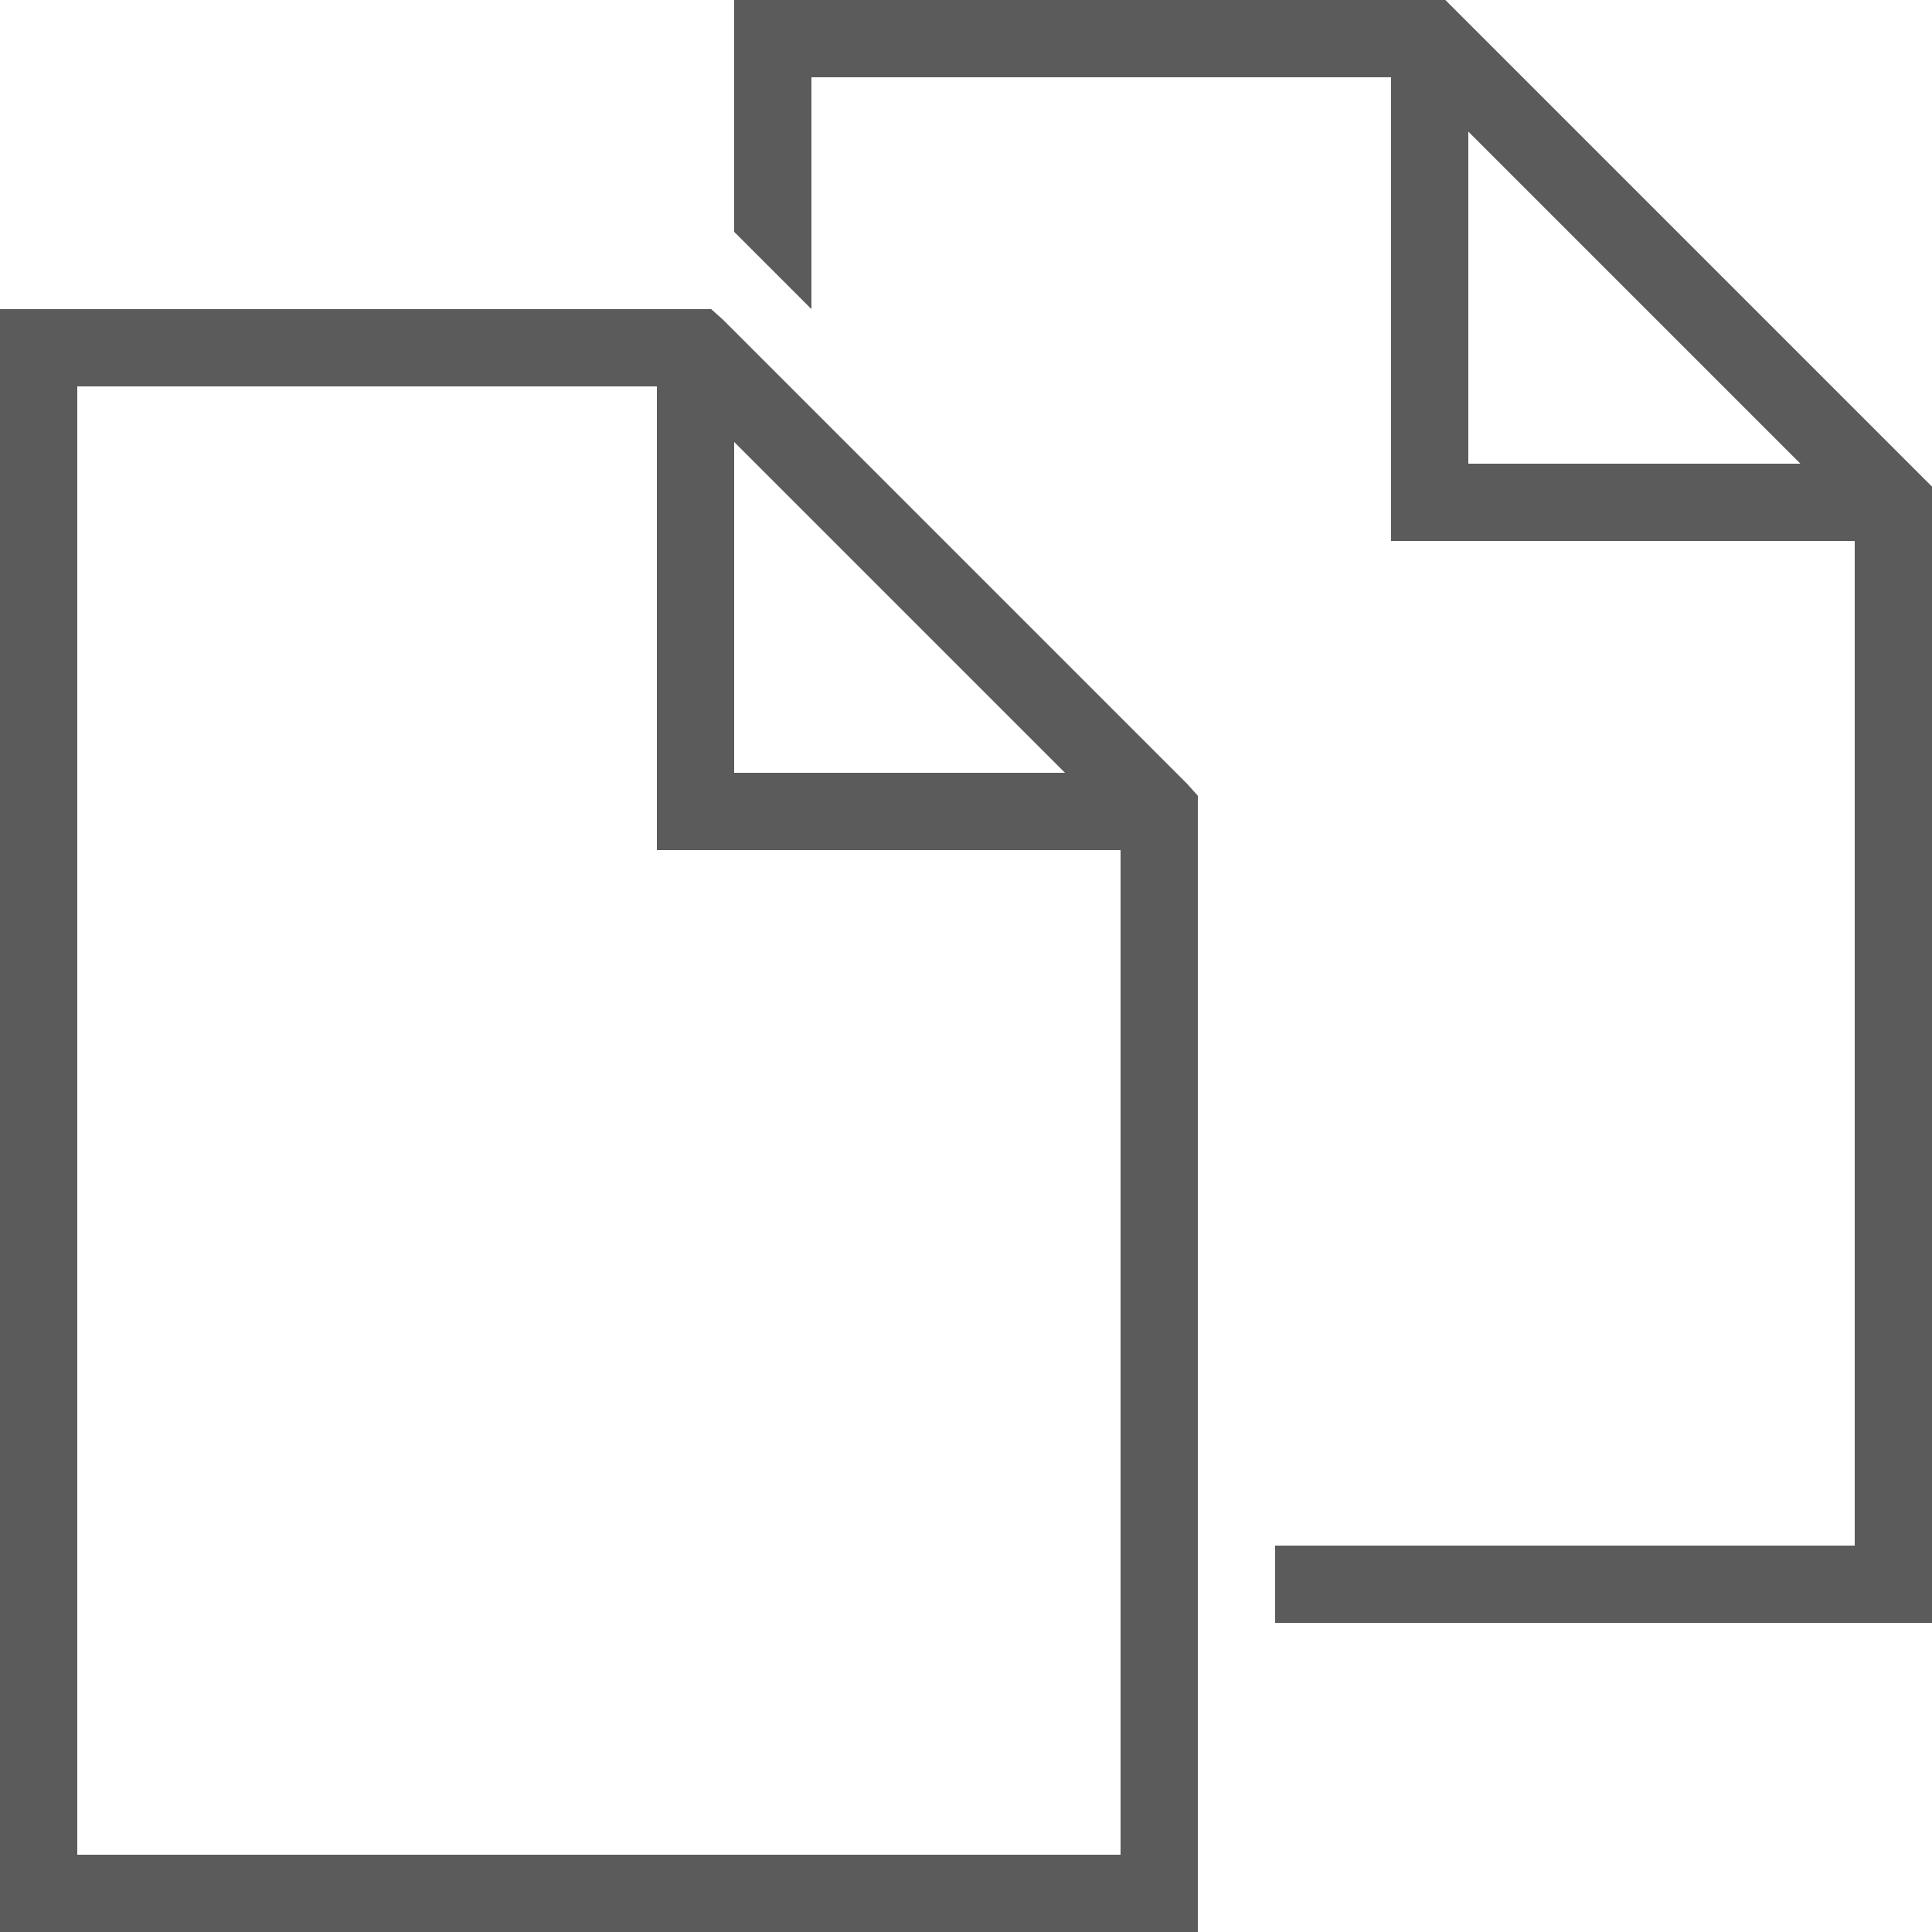
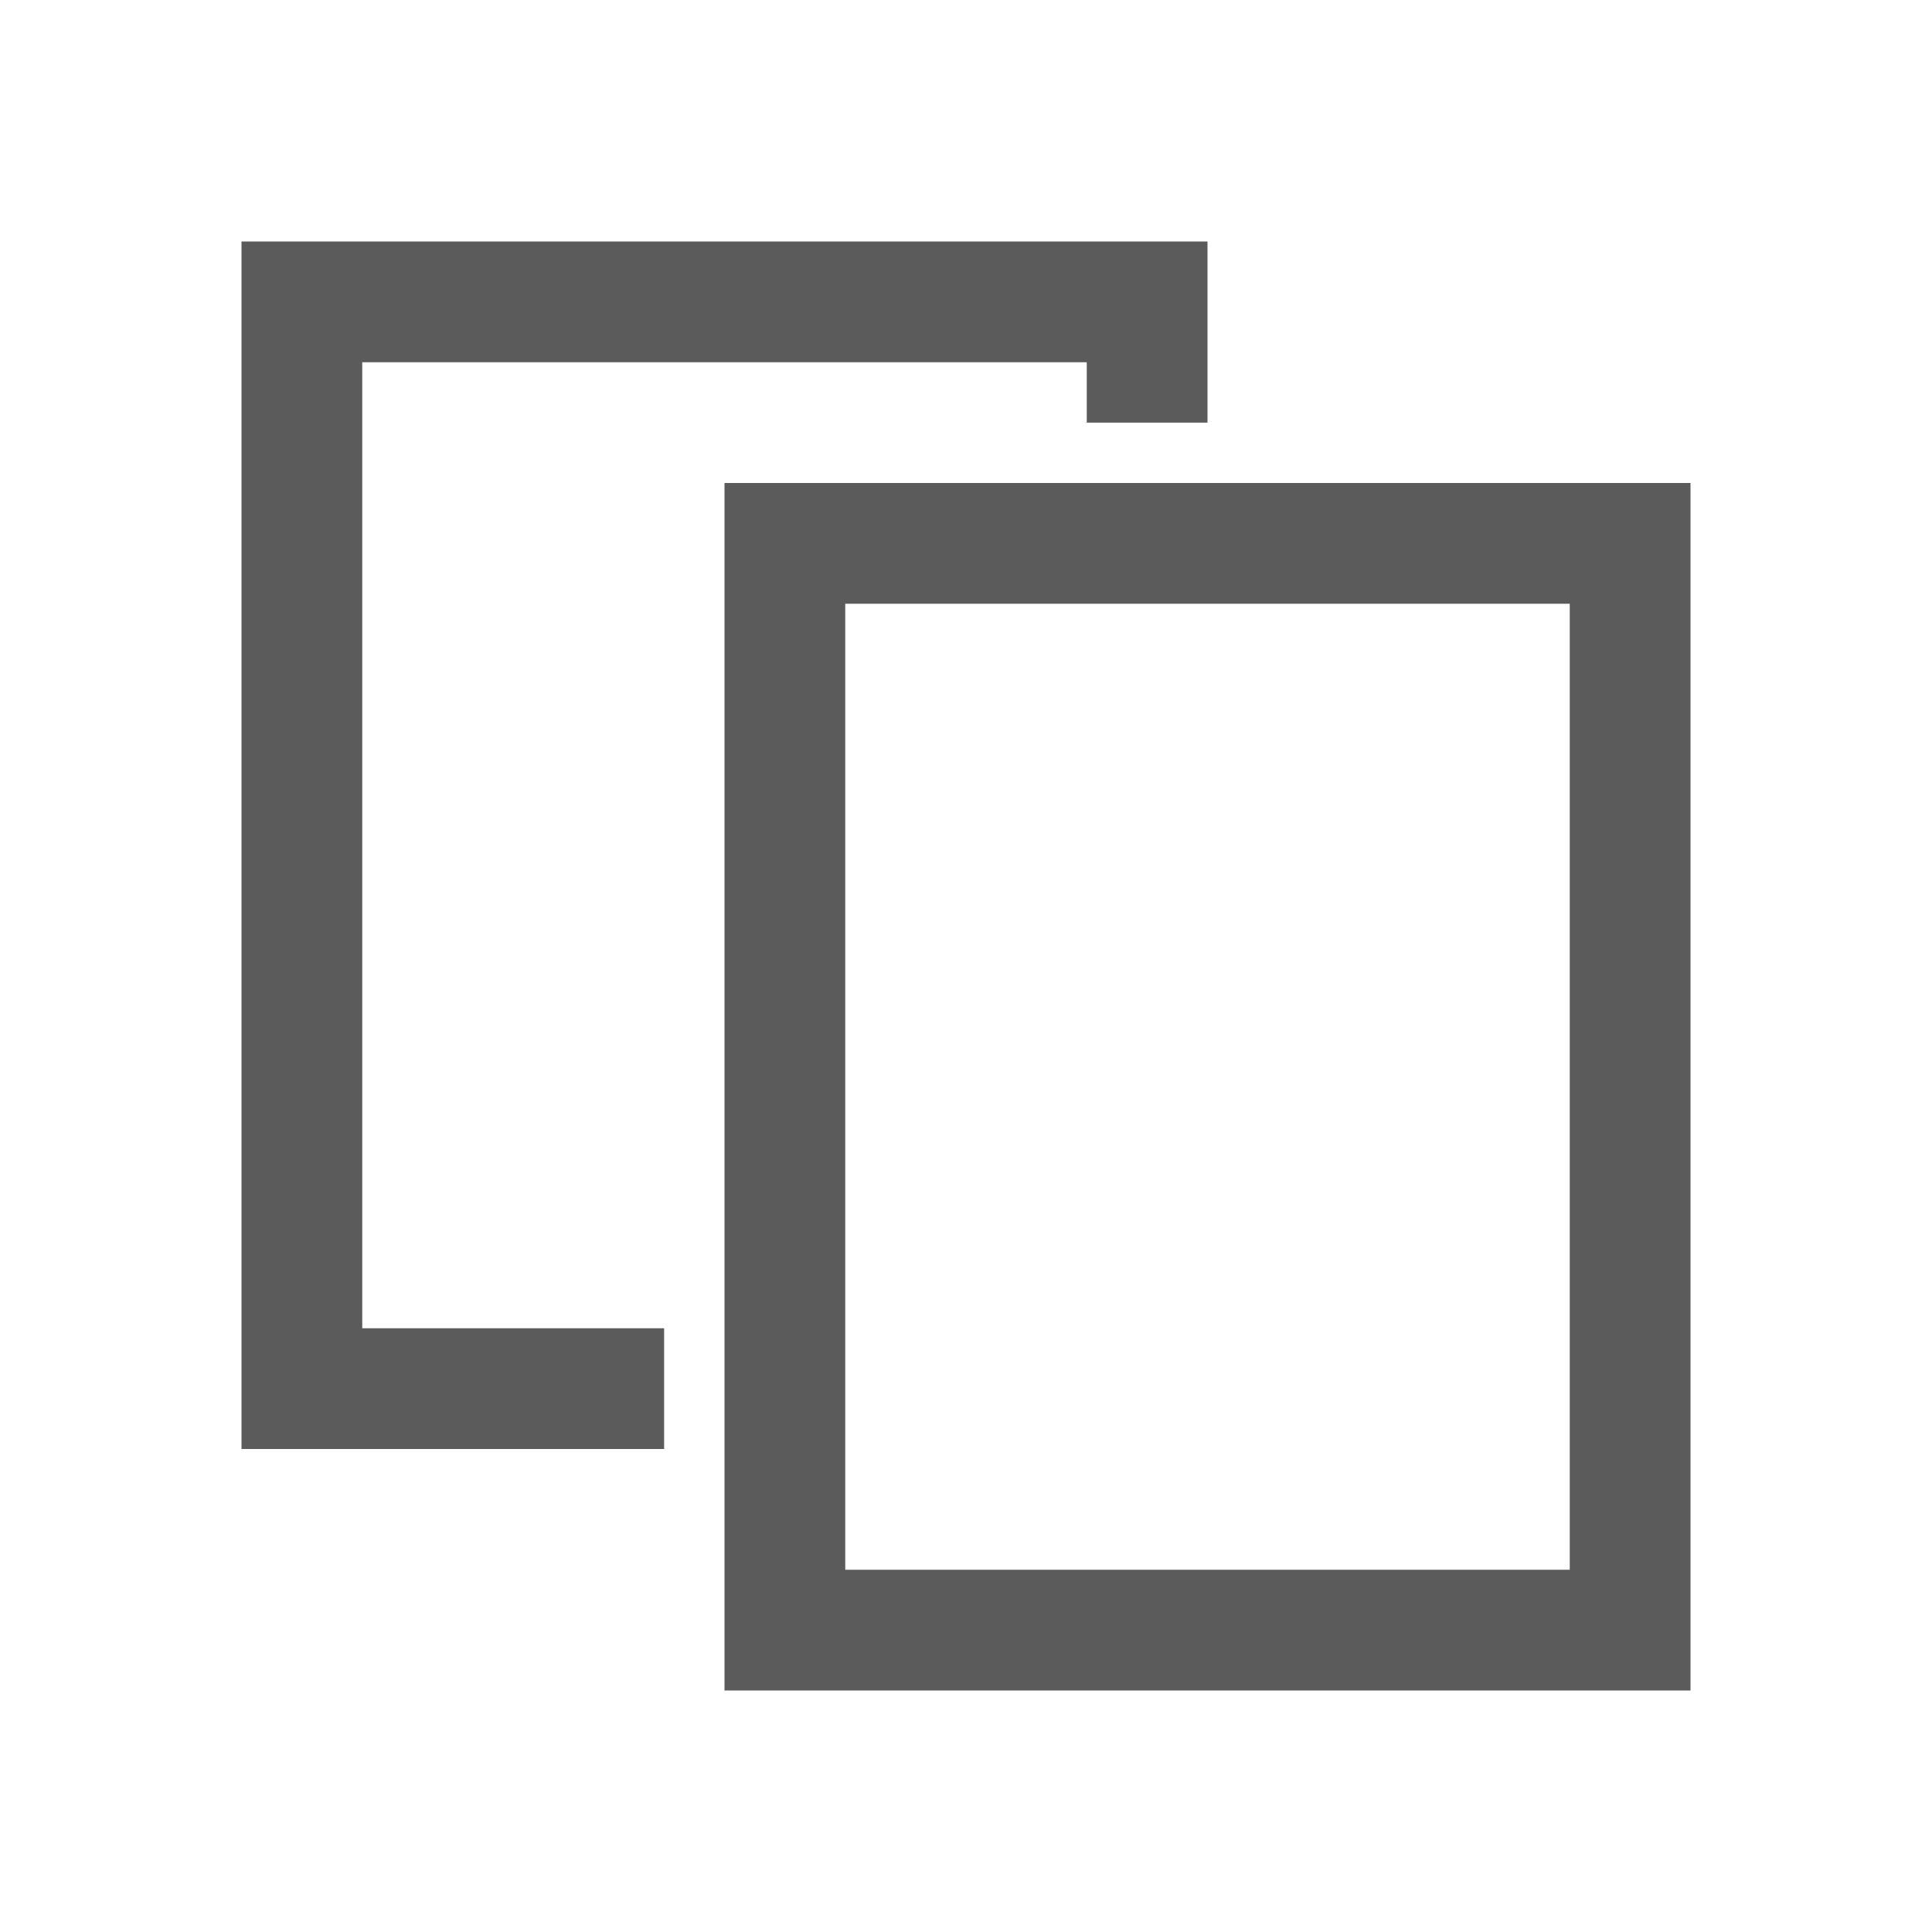
- <svg xmlns="http://www.w3.org/2000/svg" viewBox="0 0 50 50" width="12" height="12">
-   <path d="M19 0L19 6L21 8L21 2L36 2L36 14L48 14L48 40L33 40L33 42L50 42L50 12.594L37.406 0 Z M 38 3.406L46.594 12L38 12 Z M 0 8L0 50L31 50L31 20.594L30.719 20.281L18.719 8.281L18.406 8 Z M 2 10L17 10L17 22L29 22L29 48L2 48 Z M 19 11.438L27.562 20L19 20Z" fill="#5B5B5B" />
+ <svg xmlns="http://www.w3.org/2000/svg" viewBox="0 0 32 32">
+   <path d="M4 4L4 24L11 24L11 22L6 22L6 6L18 6L18 7L20 7L20 4 Z M 12 8L12 28L28 28L28 8 Z M 14 10L26 10L26 26L14 26Z" fill="#5B5B5B" />
</svg>
